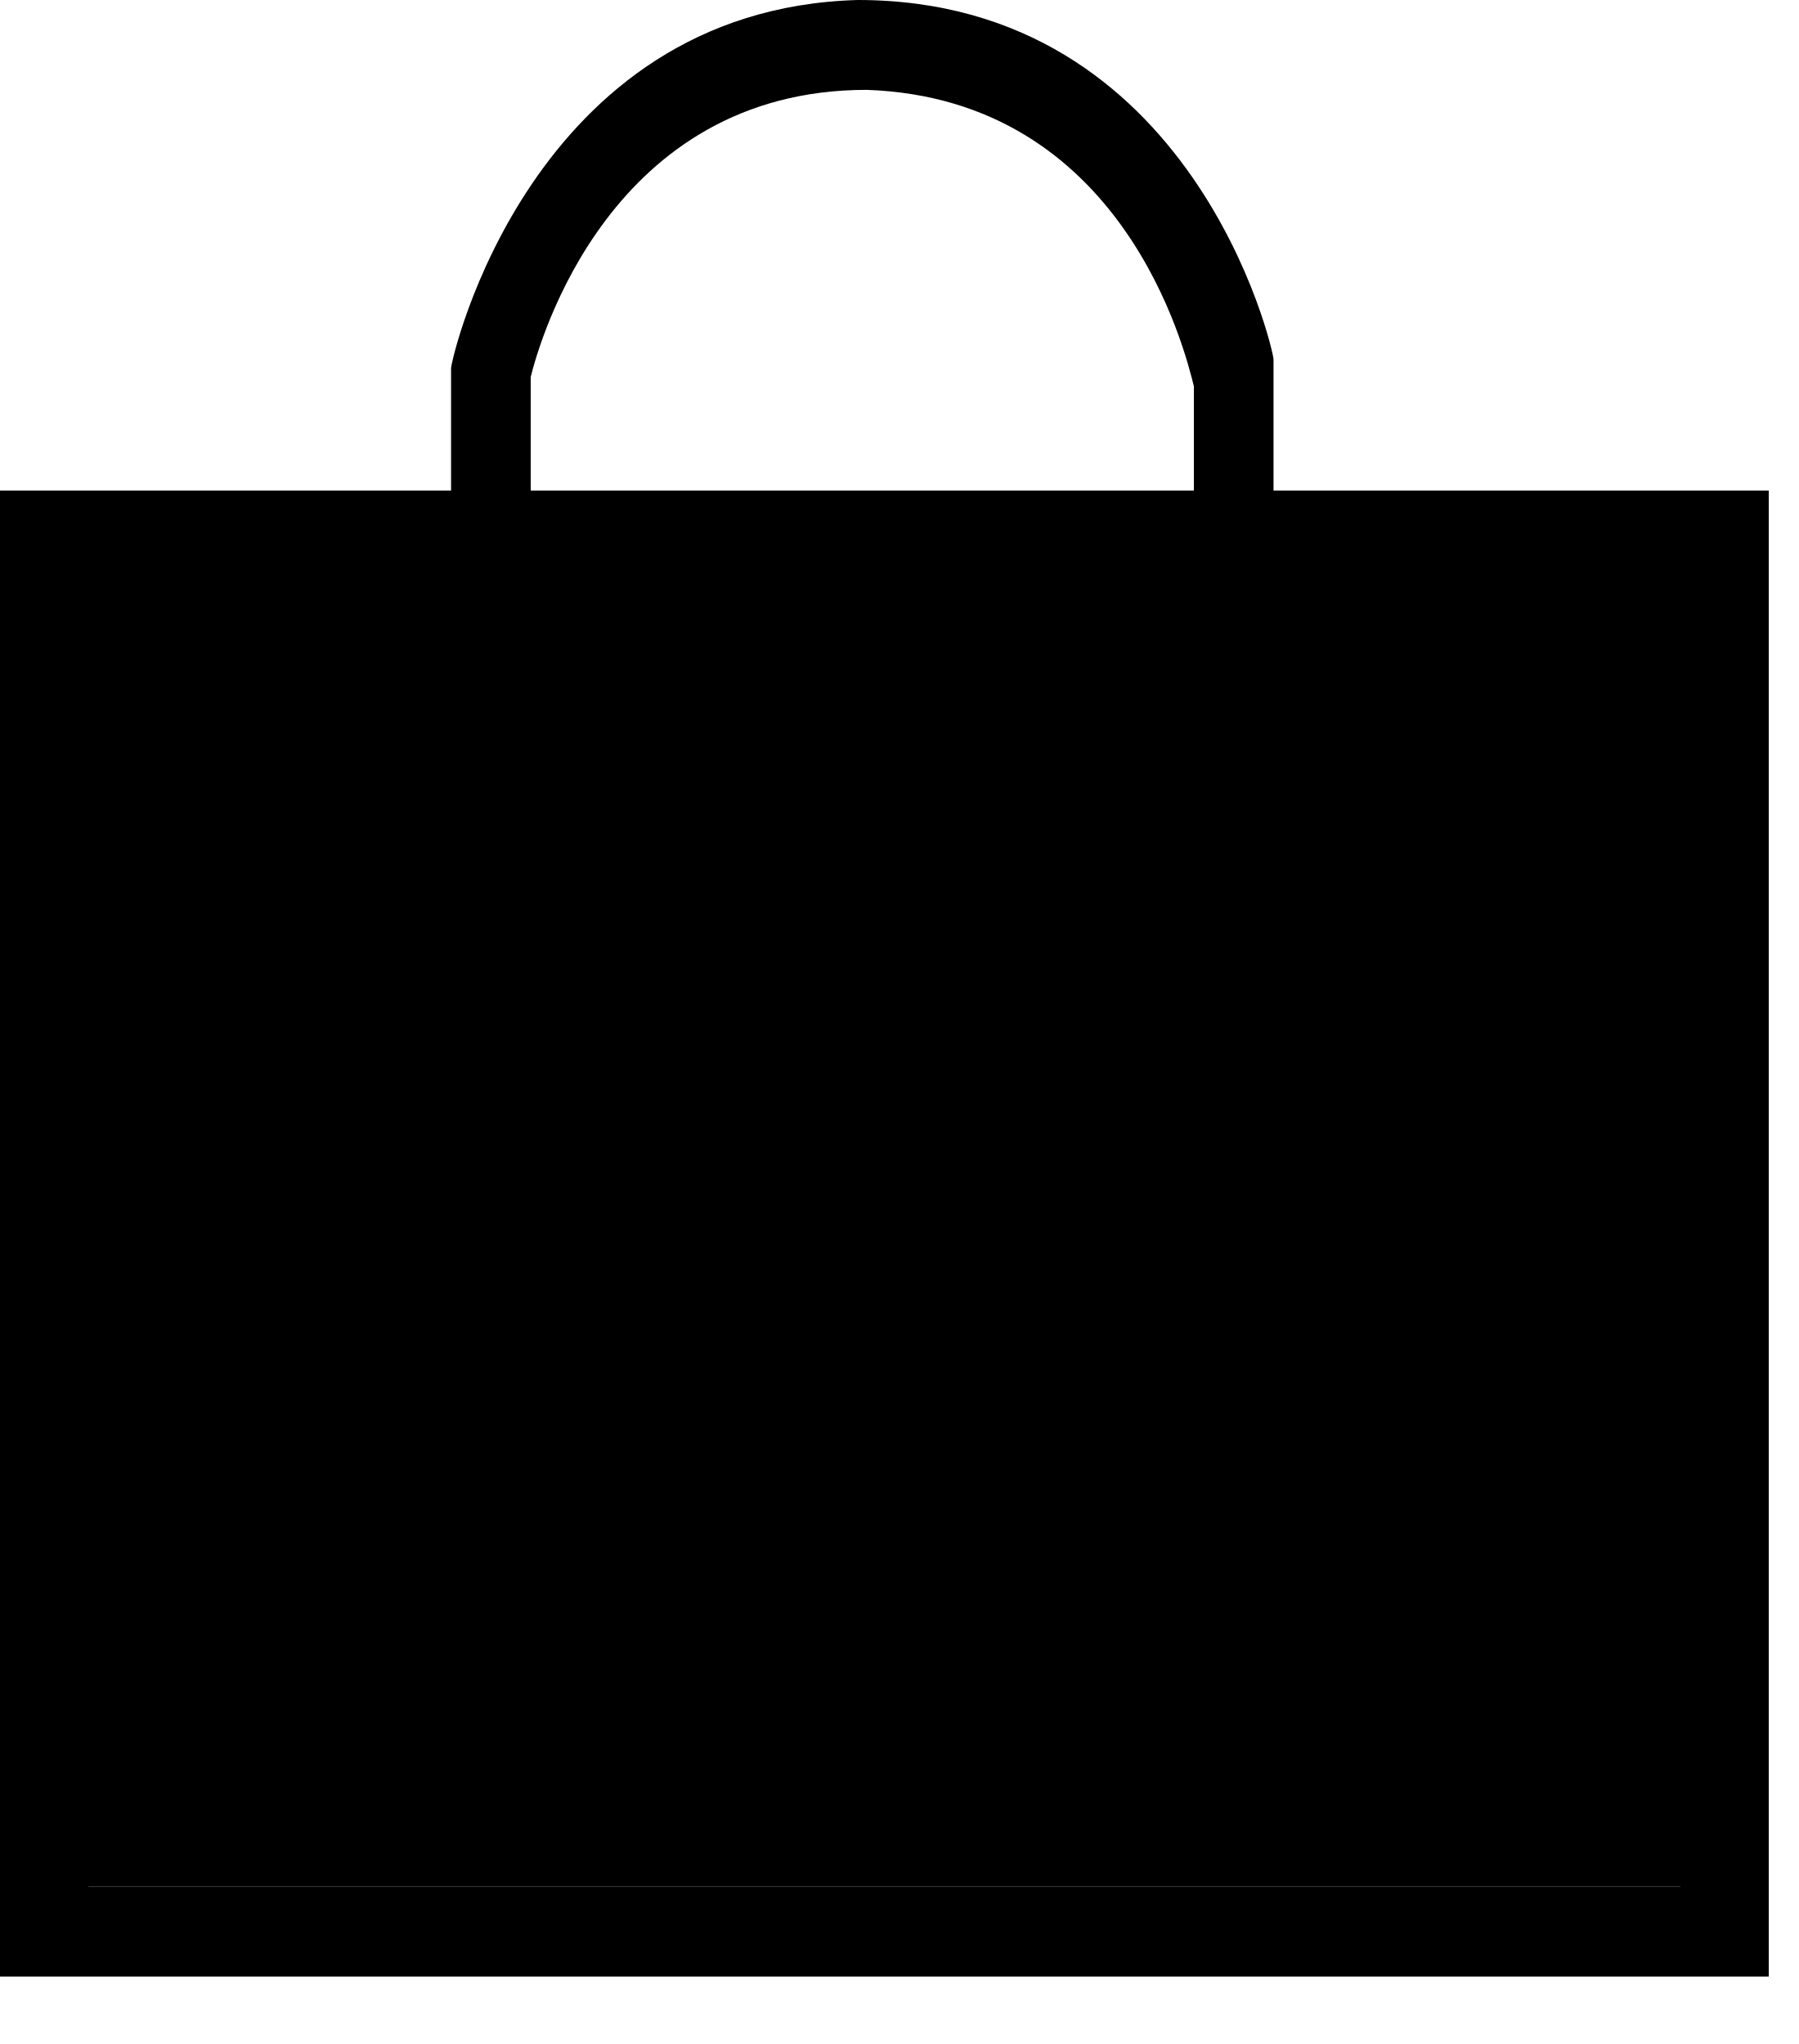
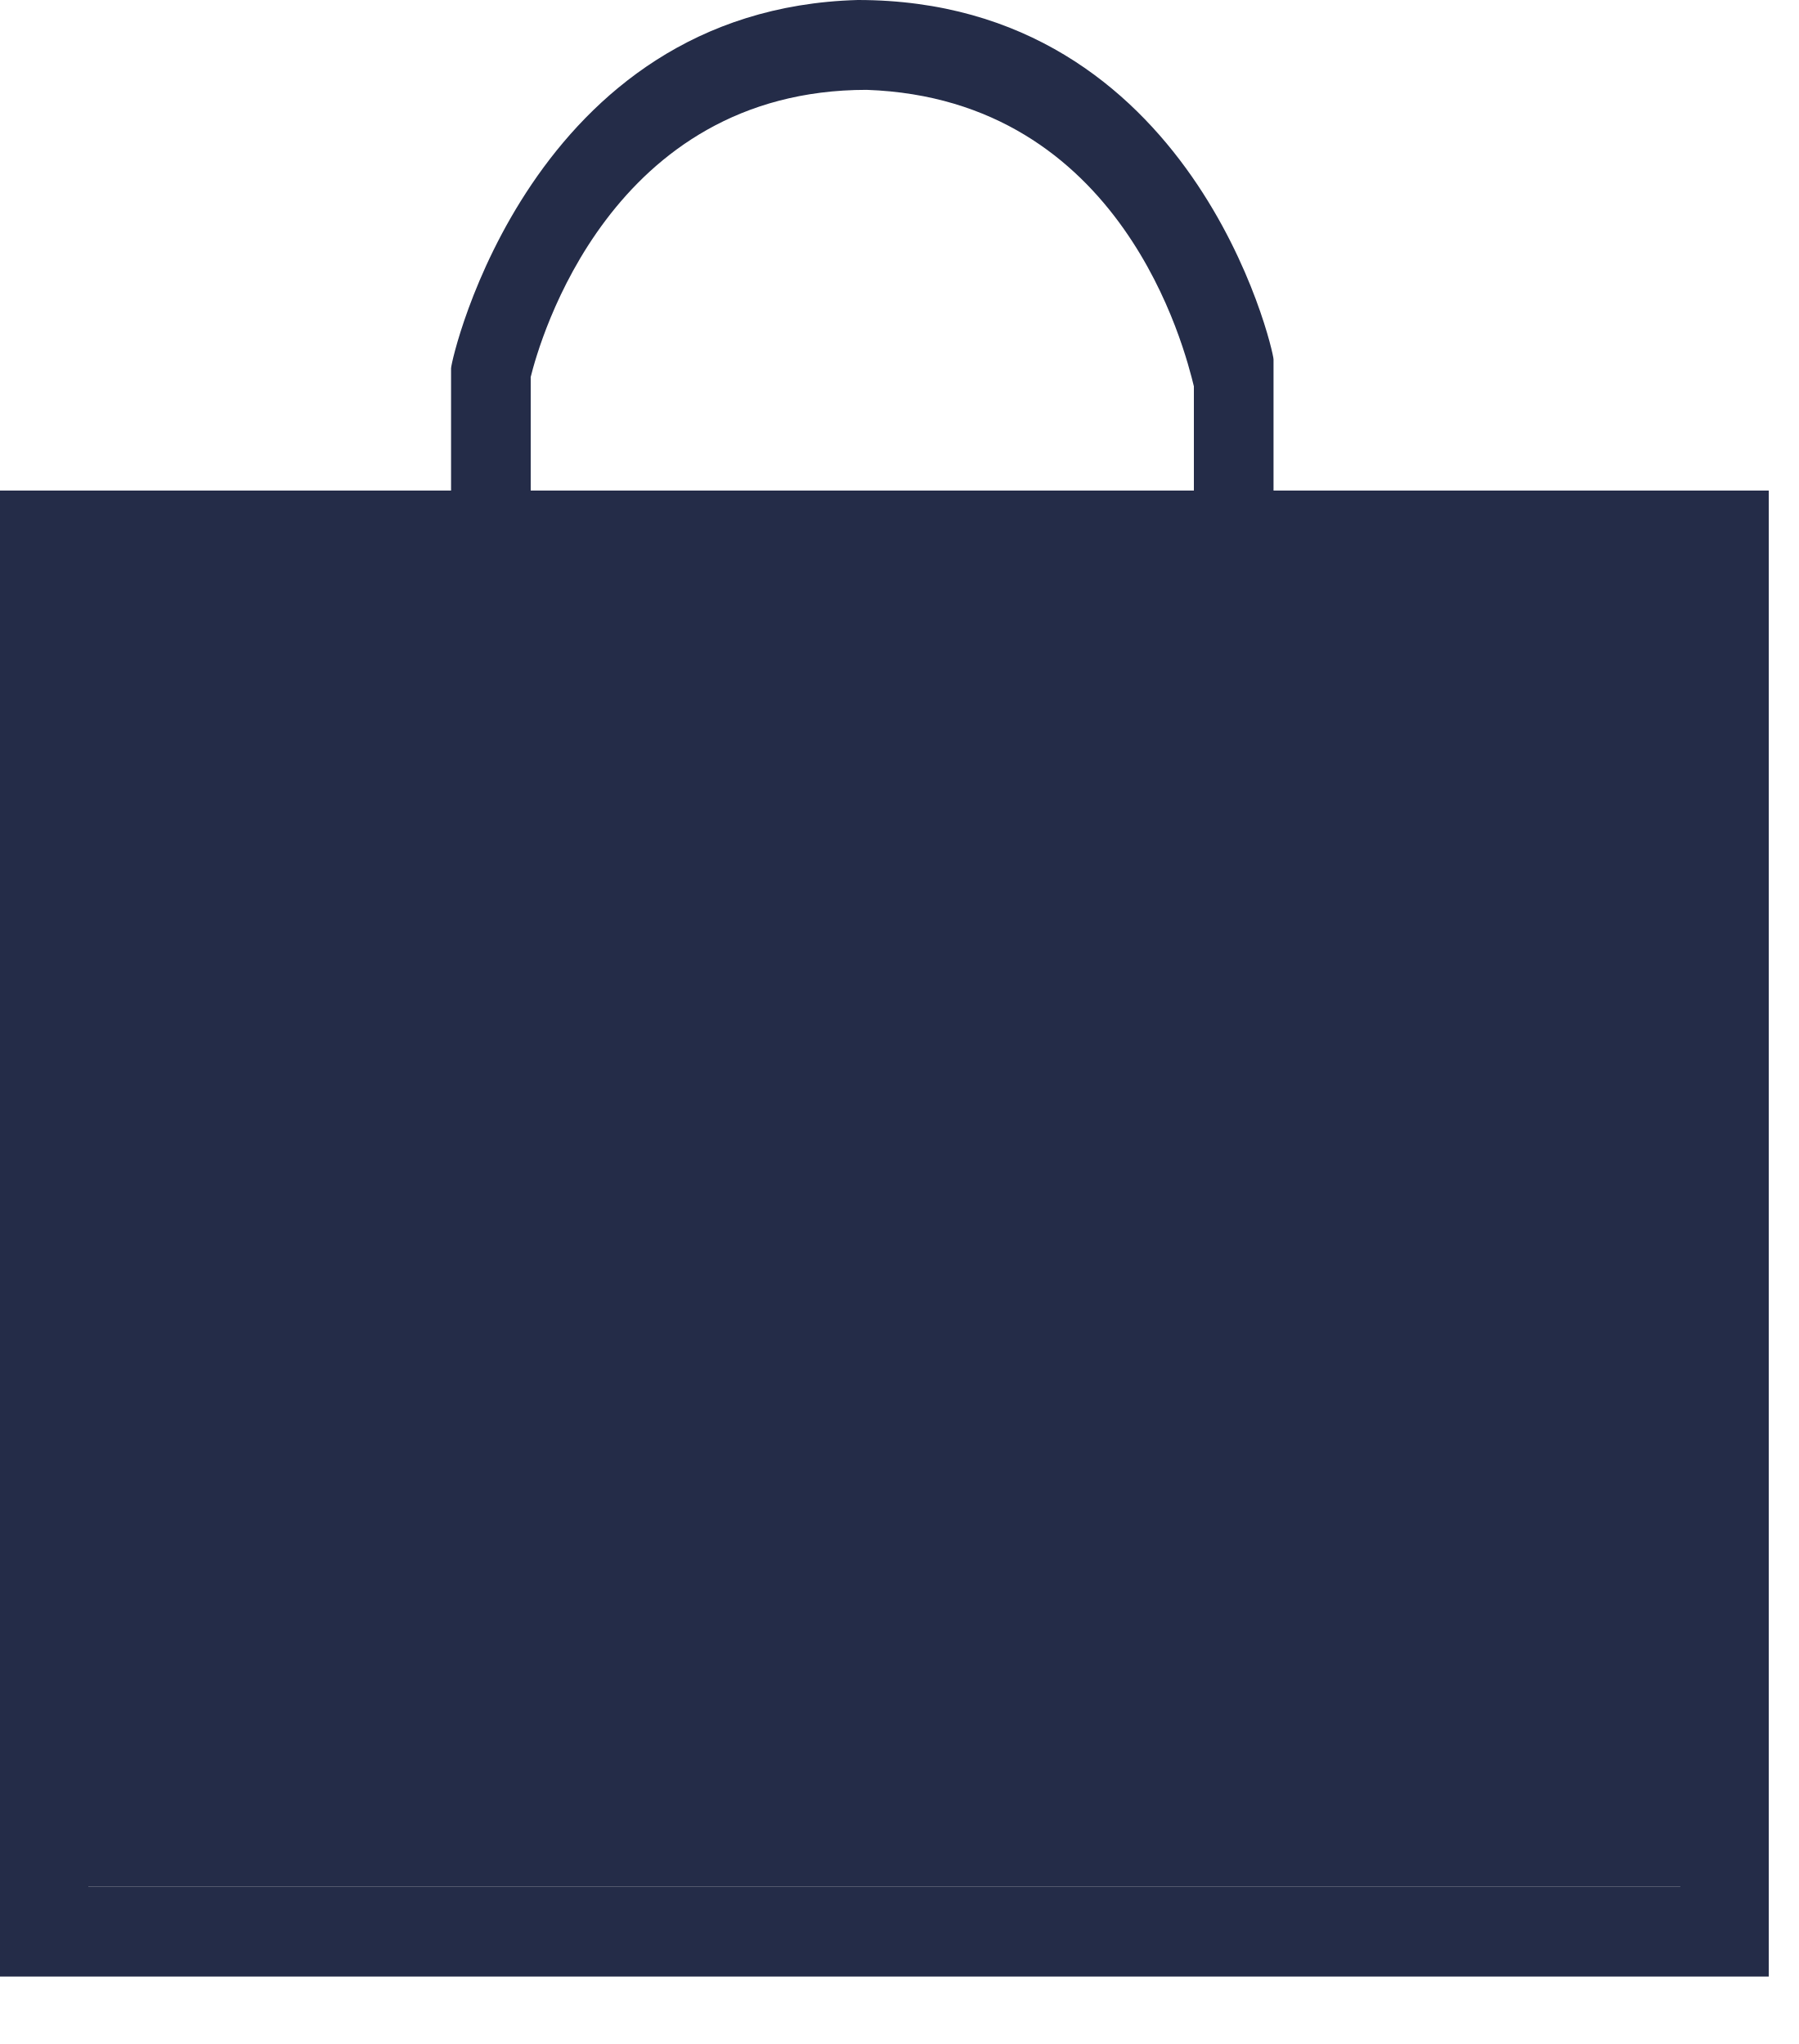
<svg xmlns="http://www.w3.org/2000/svg" width="22" height="25" viewBox="0 0 22 25">
-   <g fill="#000" fill-rule="nonzero">
+   <g fill="rgb(36,44,72)" fill-rule="nonzero">
    <path d="M15.574 6.154V4.395C15.574 4.285 14.6 0 10.49 0 6.489.11 5.516 4.395 5.516 4.505v1.758H0v17.912h21.63V6.154h-6.056zM6.489 4.615c.108-.44.973-3.516 4.11-3.516 3.136.11 3.893 3.187 4.001 3.626v1.538H6.49V4.615zm14.06 18.46H1.08V7.253h4.435v3.517h1.081V7.252H14.6v3.517h1.082V7.252h4.867v15.824z" />
    <path d="M0 6h21.63v17.076H0z" />
  </g>
</svg>
